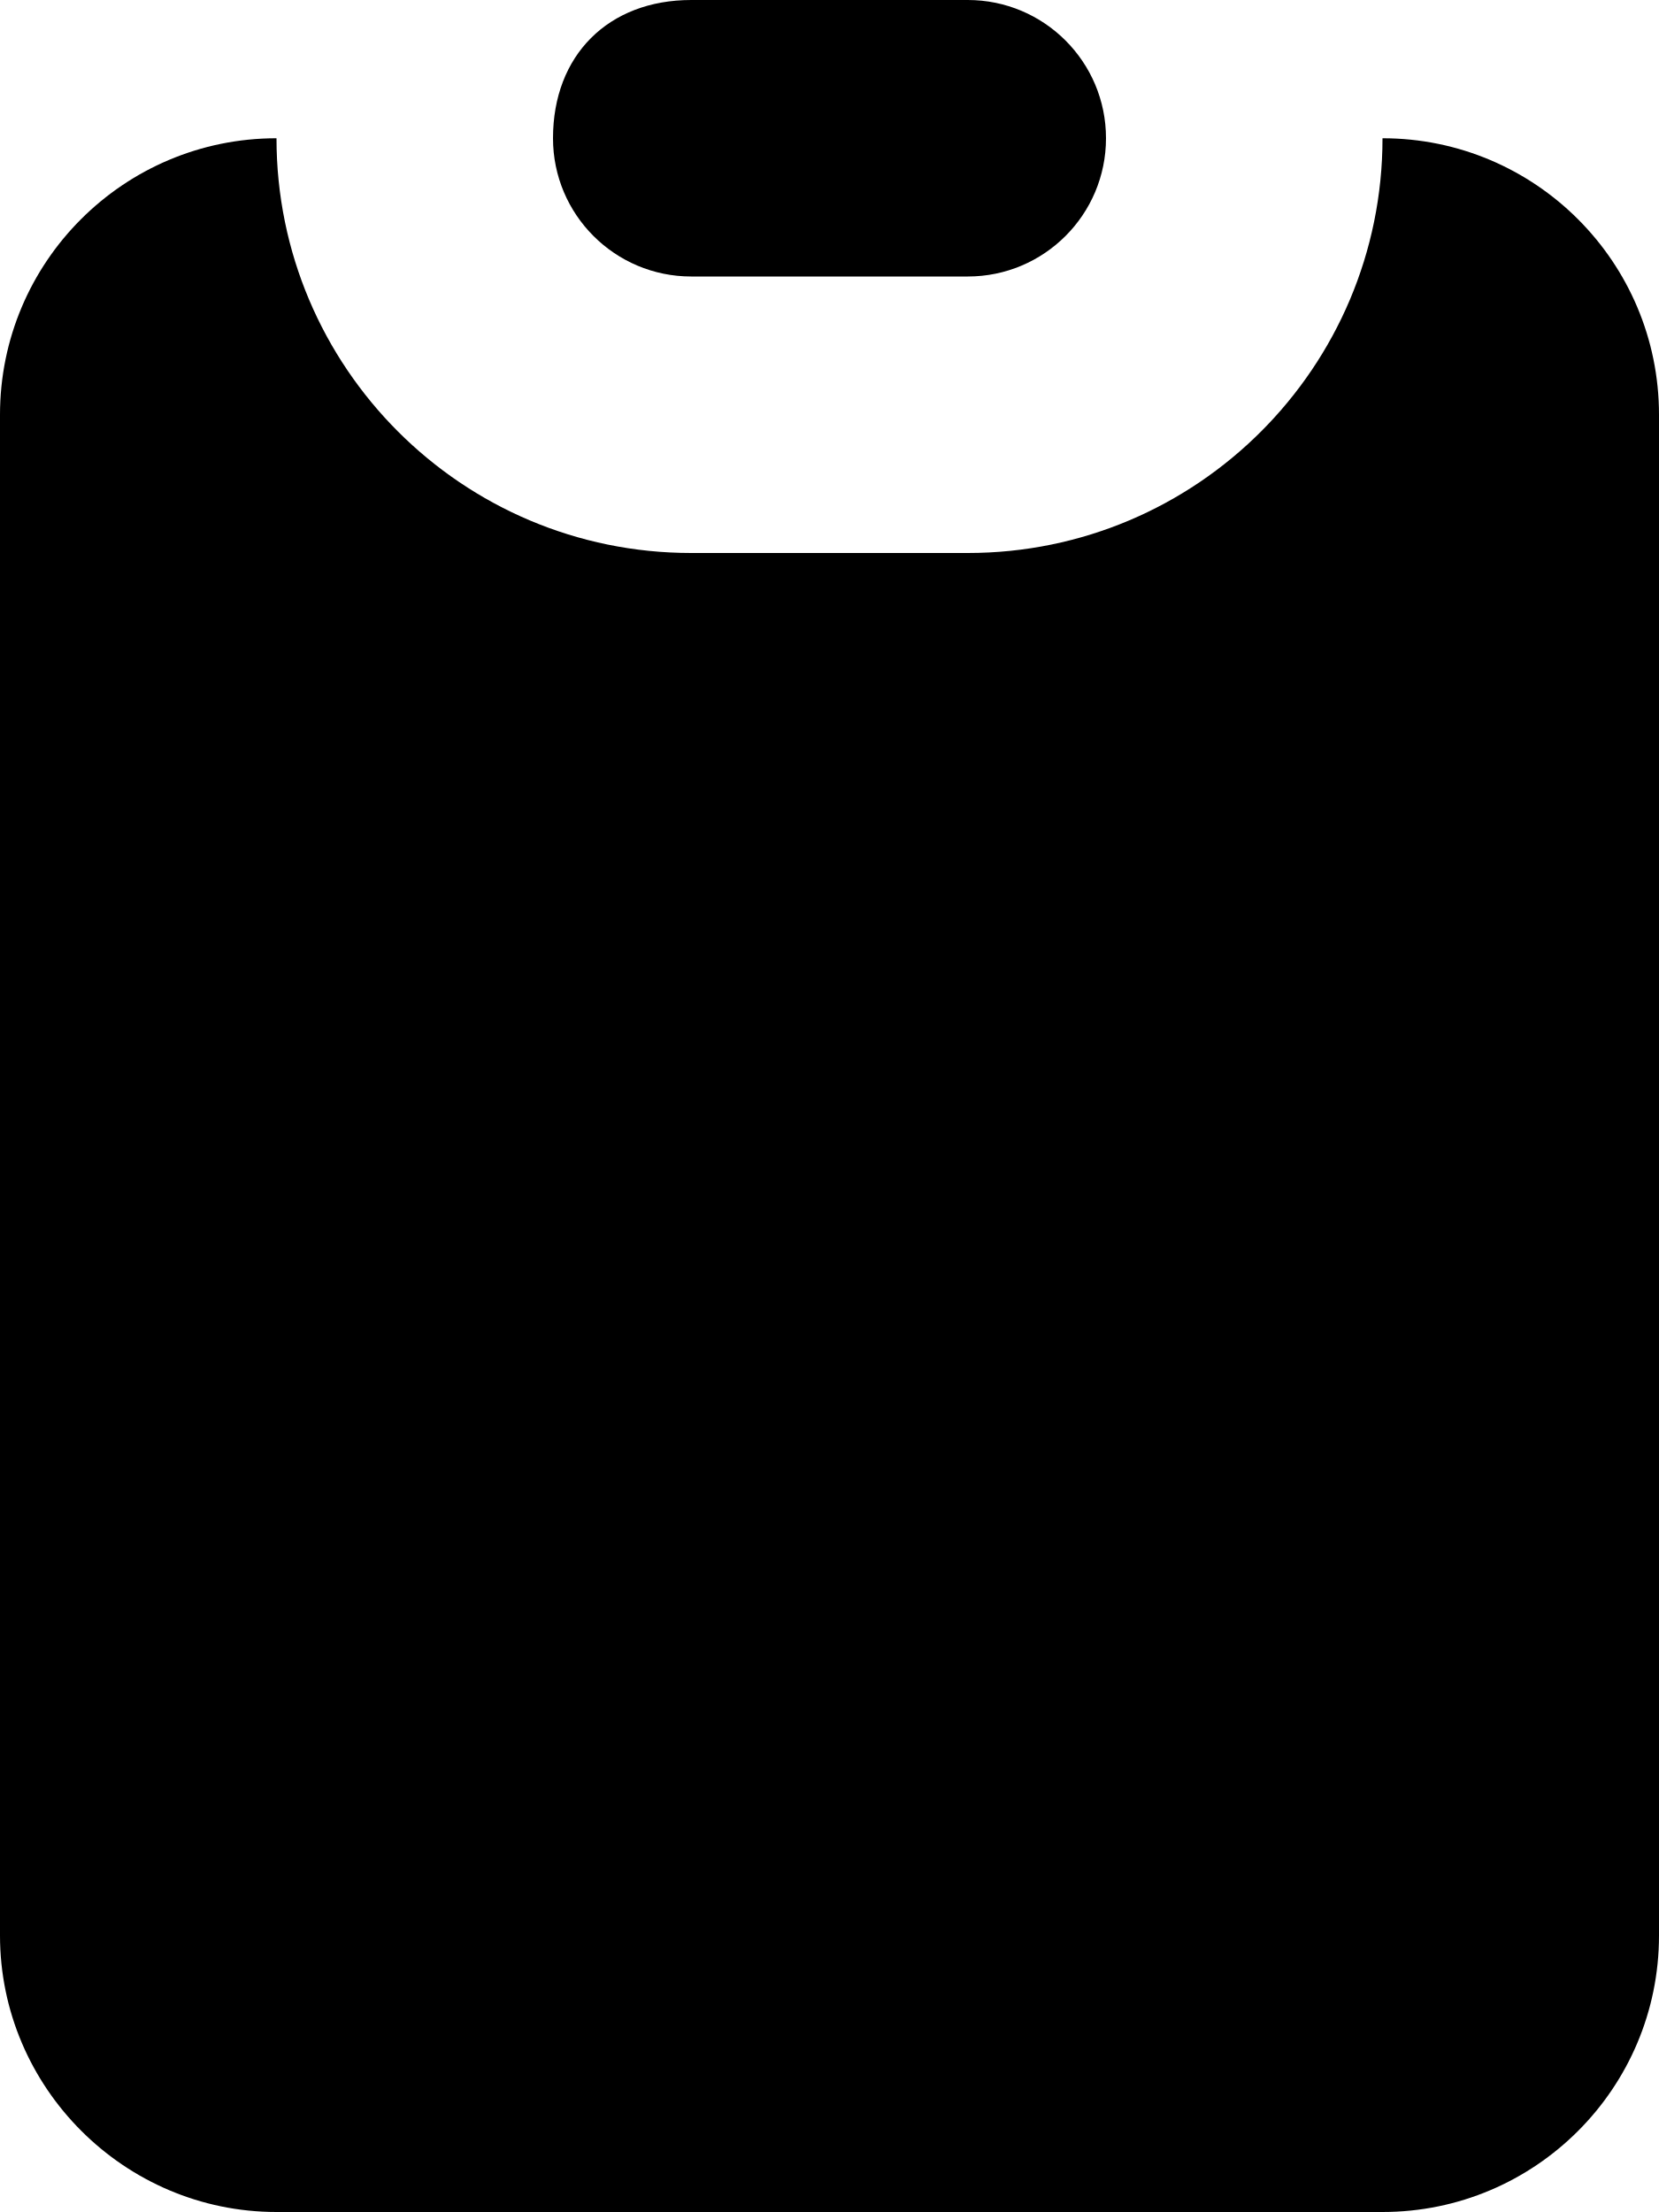
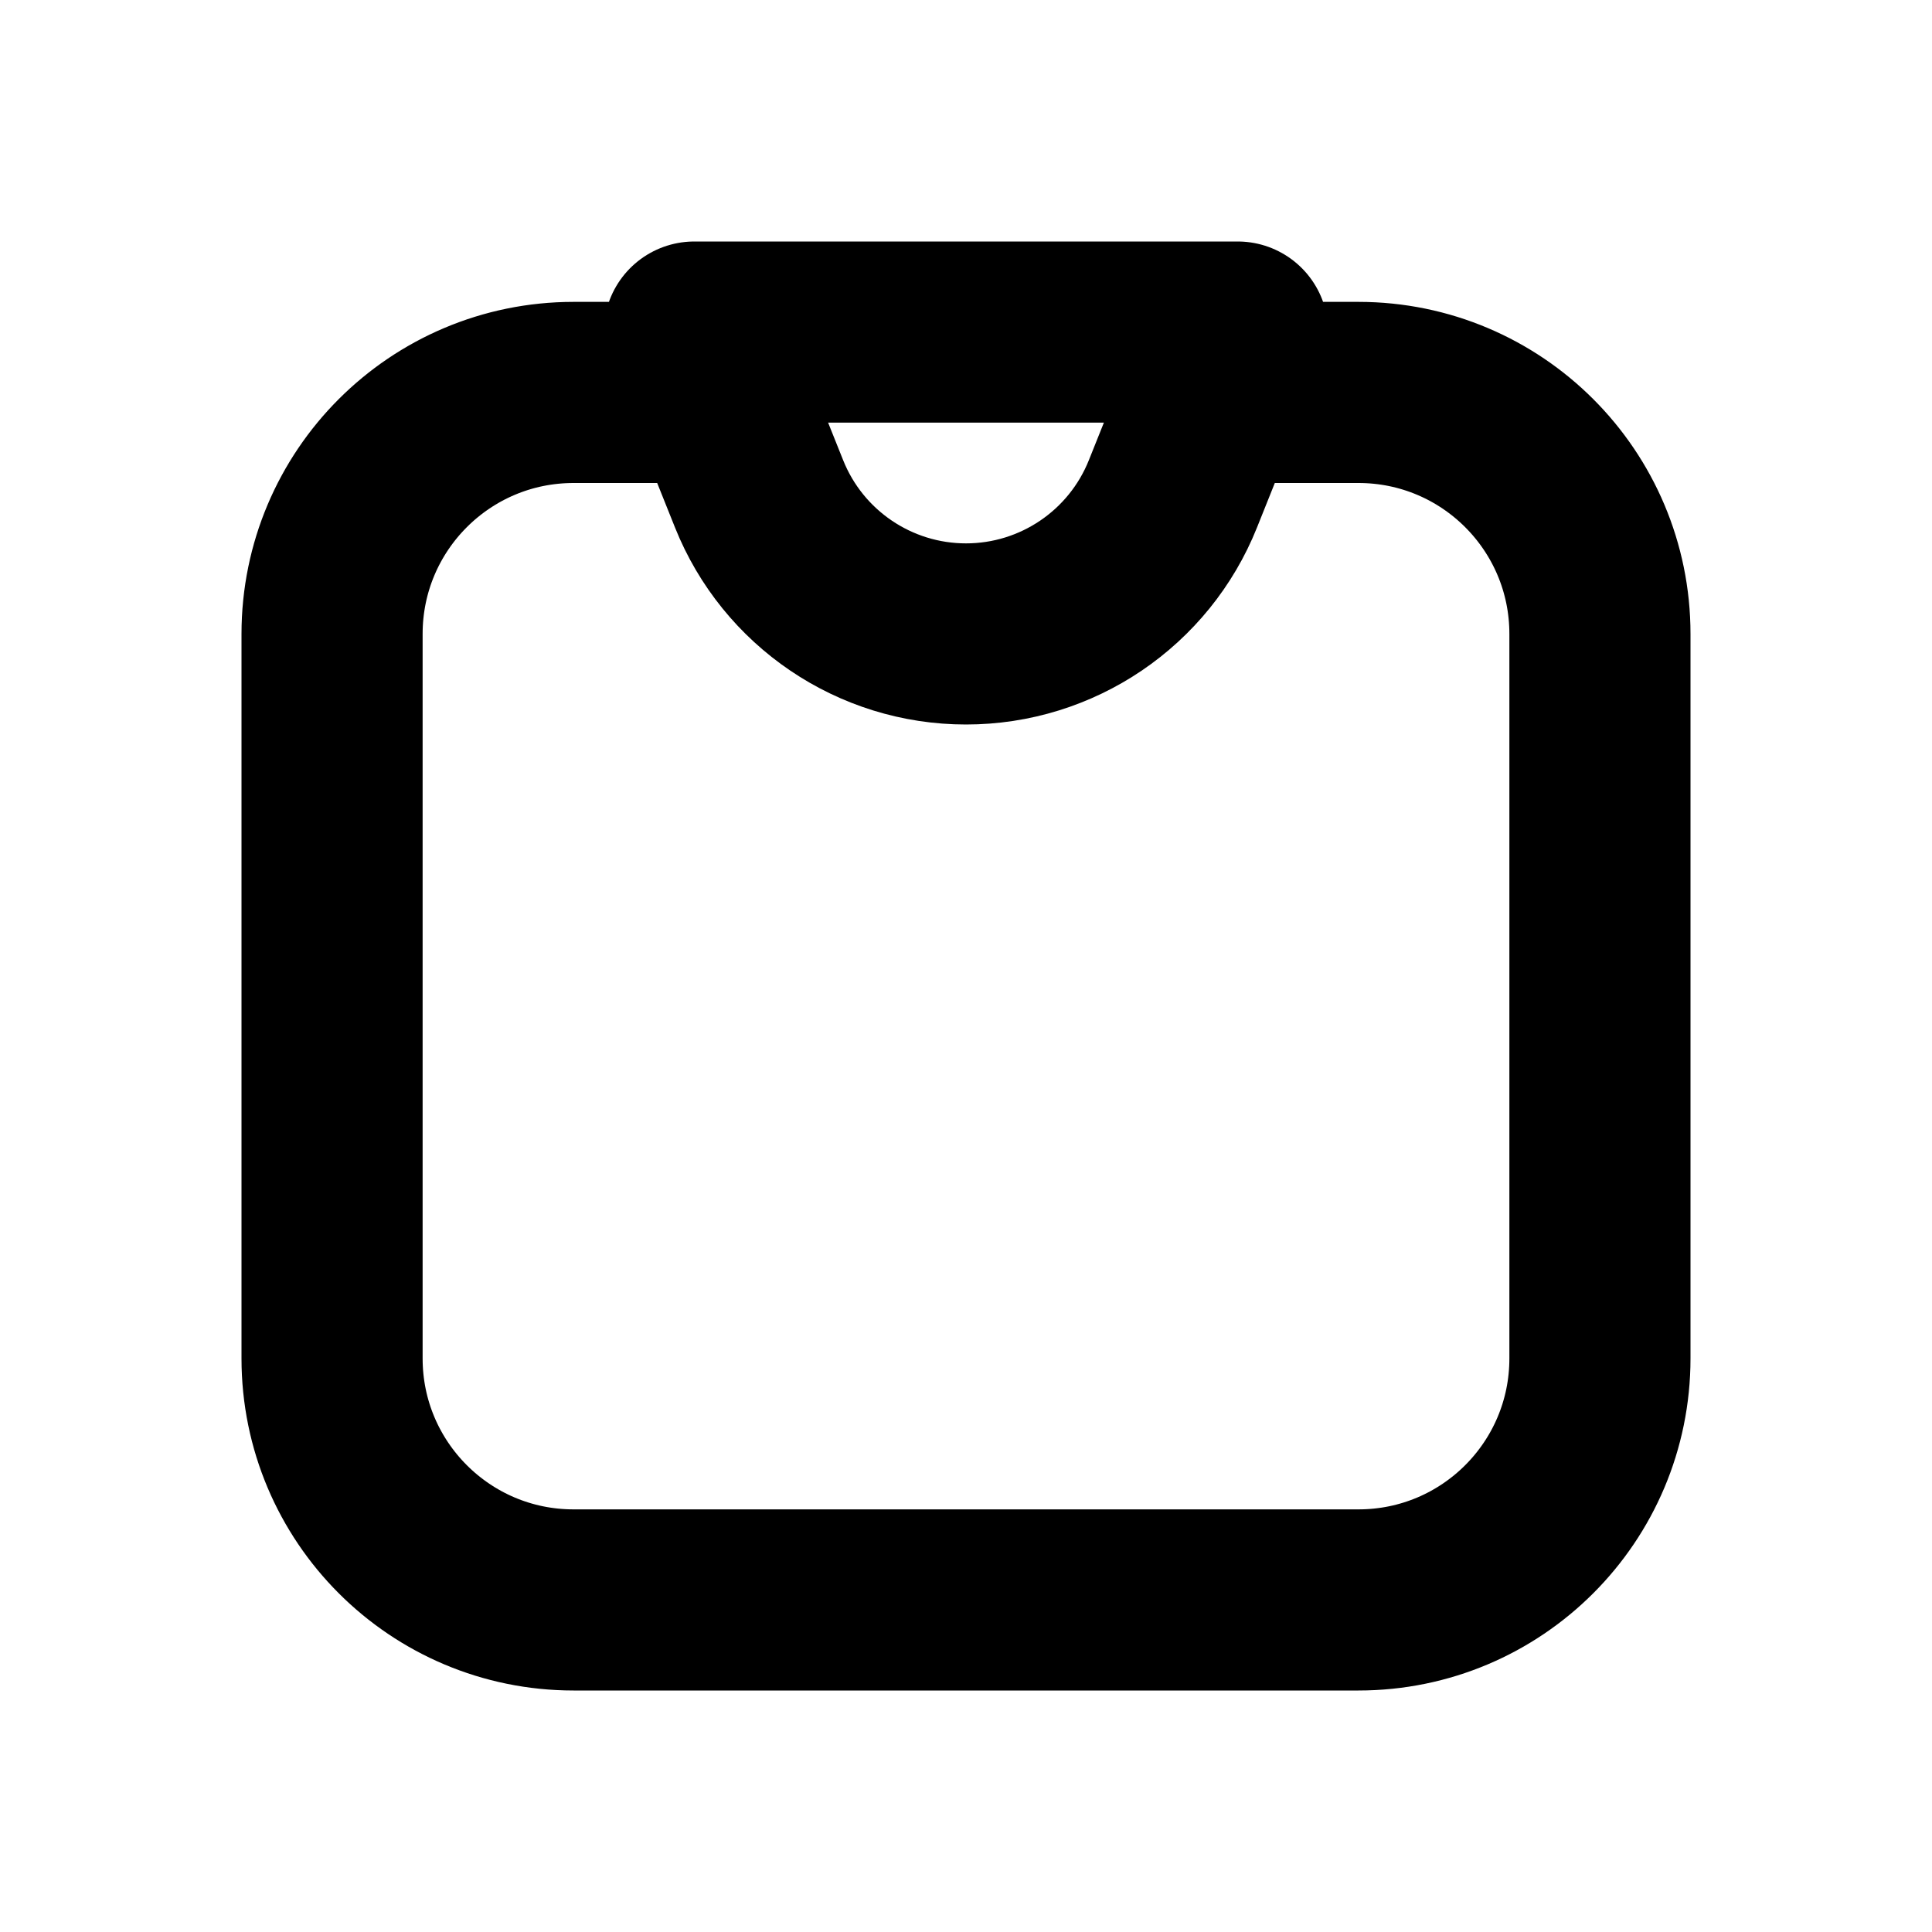
- <svg xmlns="http://www.w3.org/2000/svg" fill="none" viewBox="0 0 12 16">
-   <path fill="currentColor" d="M4 1c0-.6.4-1 1-1h2a1 1 0 0 1 0 2H5a1 1 0 0 1-1-1Z" />
-   <path fill="currentColor" d="M2 1a2 2 0 0 0-2 2v11c0 1.1.9 2 2 2h8a2 2 0 0 0 2-2V3a2 2 0 0 0-2-2 3 3 0 0 1-3 3H5a3 3 0 0 1-3-3Z" />
+ <svg xmlns="http://www.w3.org/2000/svg" width="16" height="16" viewBox="0 0 16 16" fill="none">
+   <path d="M6 3.25H4.75C3.645 3.25 2.75 4.145 2.75 5.25V11.25C2.75 12.355 3.645 13.25 4.75 13.25H11.25C12.355 13.25 13.25 12.355 13.25 11.25V5.25C13.25 4.145 12.355 3.25 11.25 3.25H10M5.75 2.75L6.286 4.089C6.566 4.79 7.245 5.25 8 5.25C8.755 5.25 9.434 4.79 9.714 4.089L10.25 2.75H5.75Z" stroke="currentColor" stroke-width="1.5" stroke-linecap="round" stroke-linejoin="round" />
</svg>
